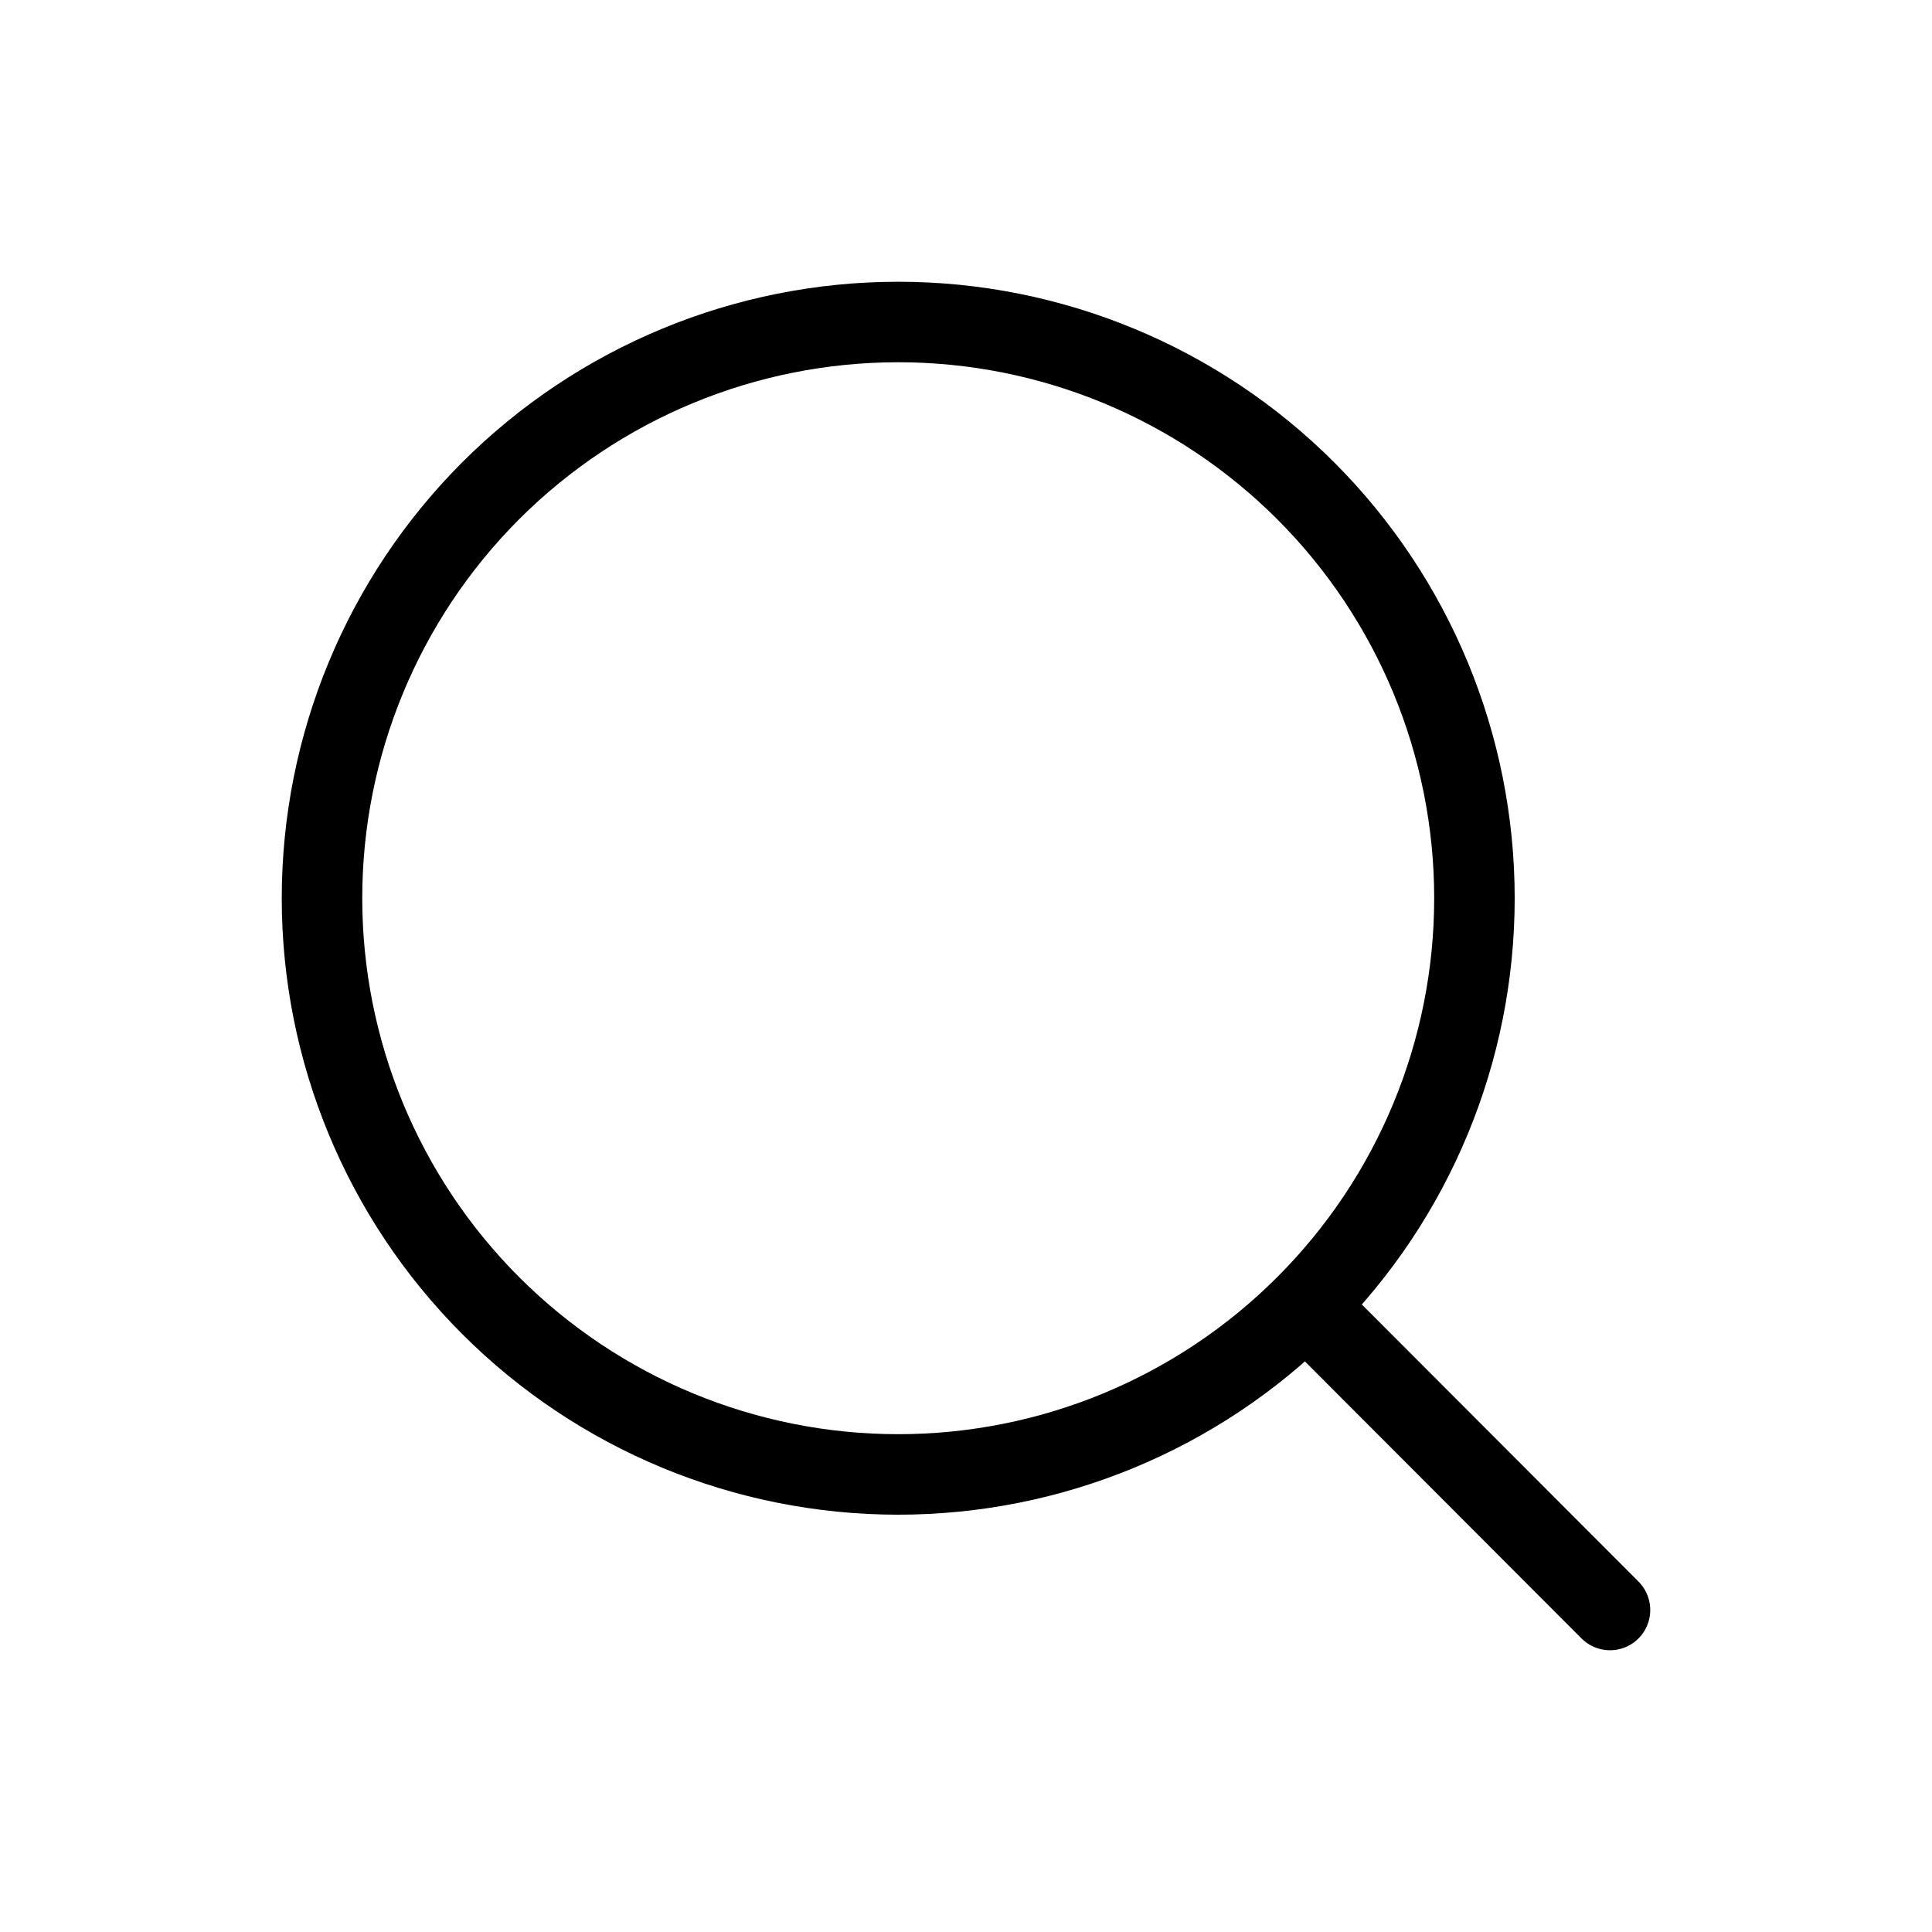
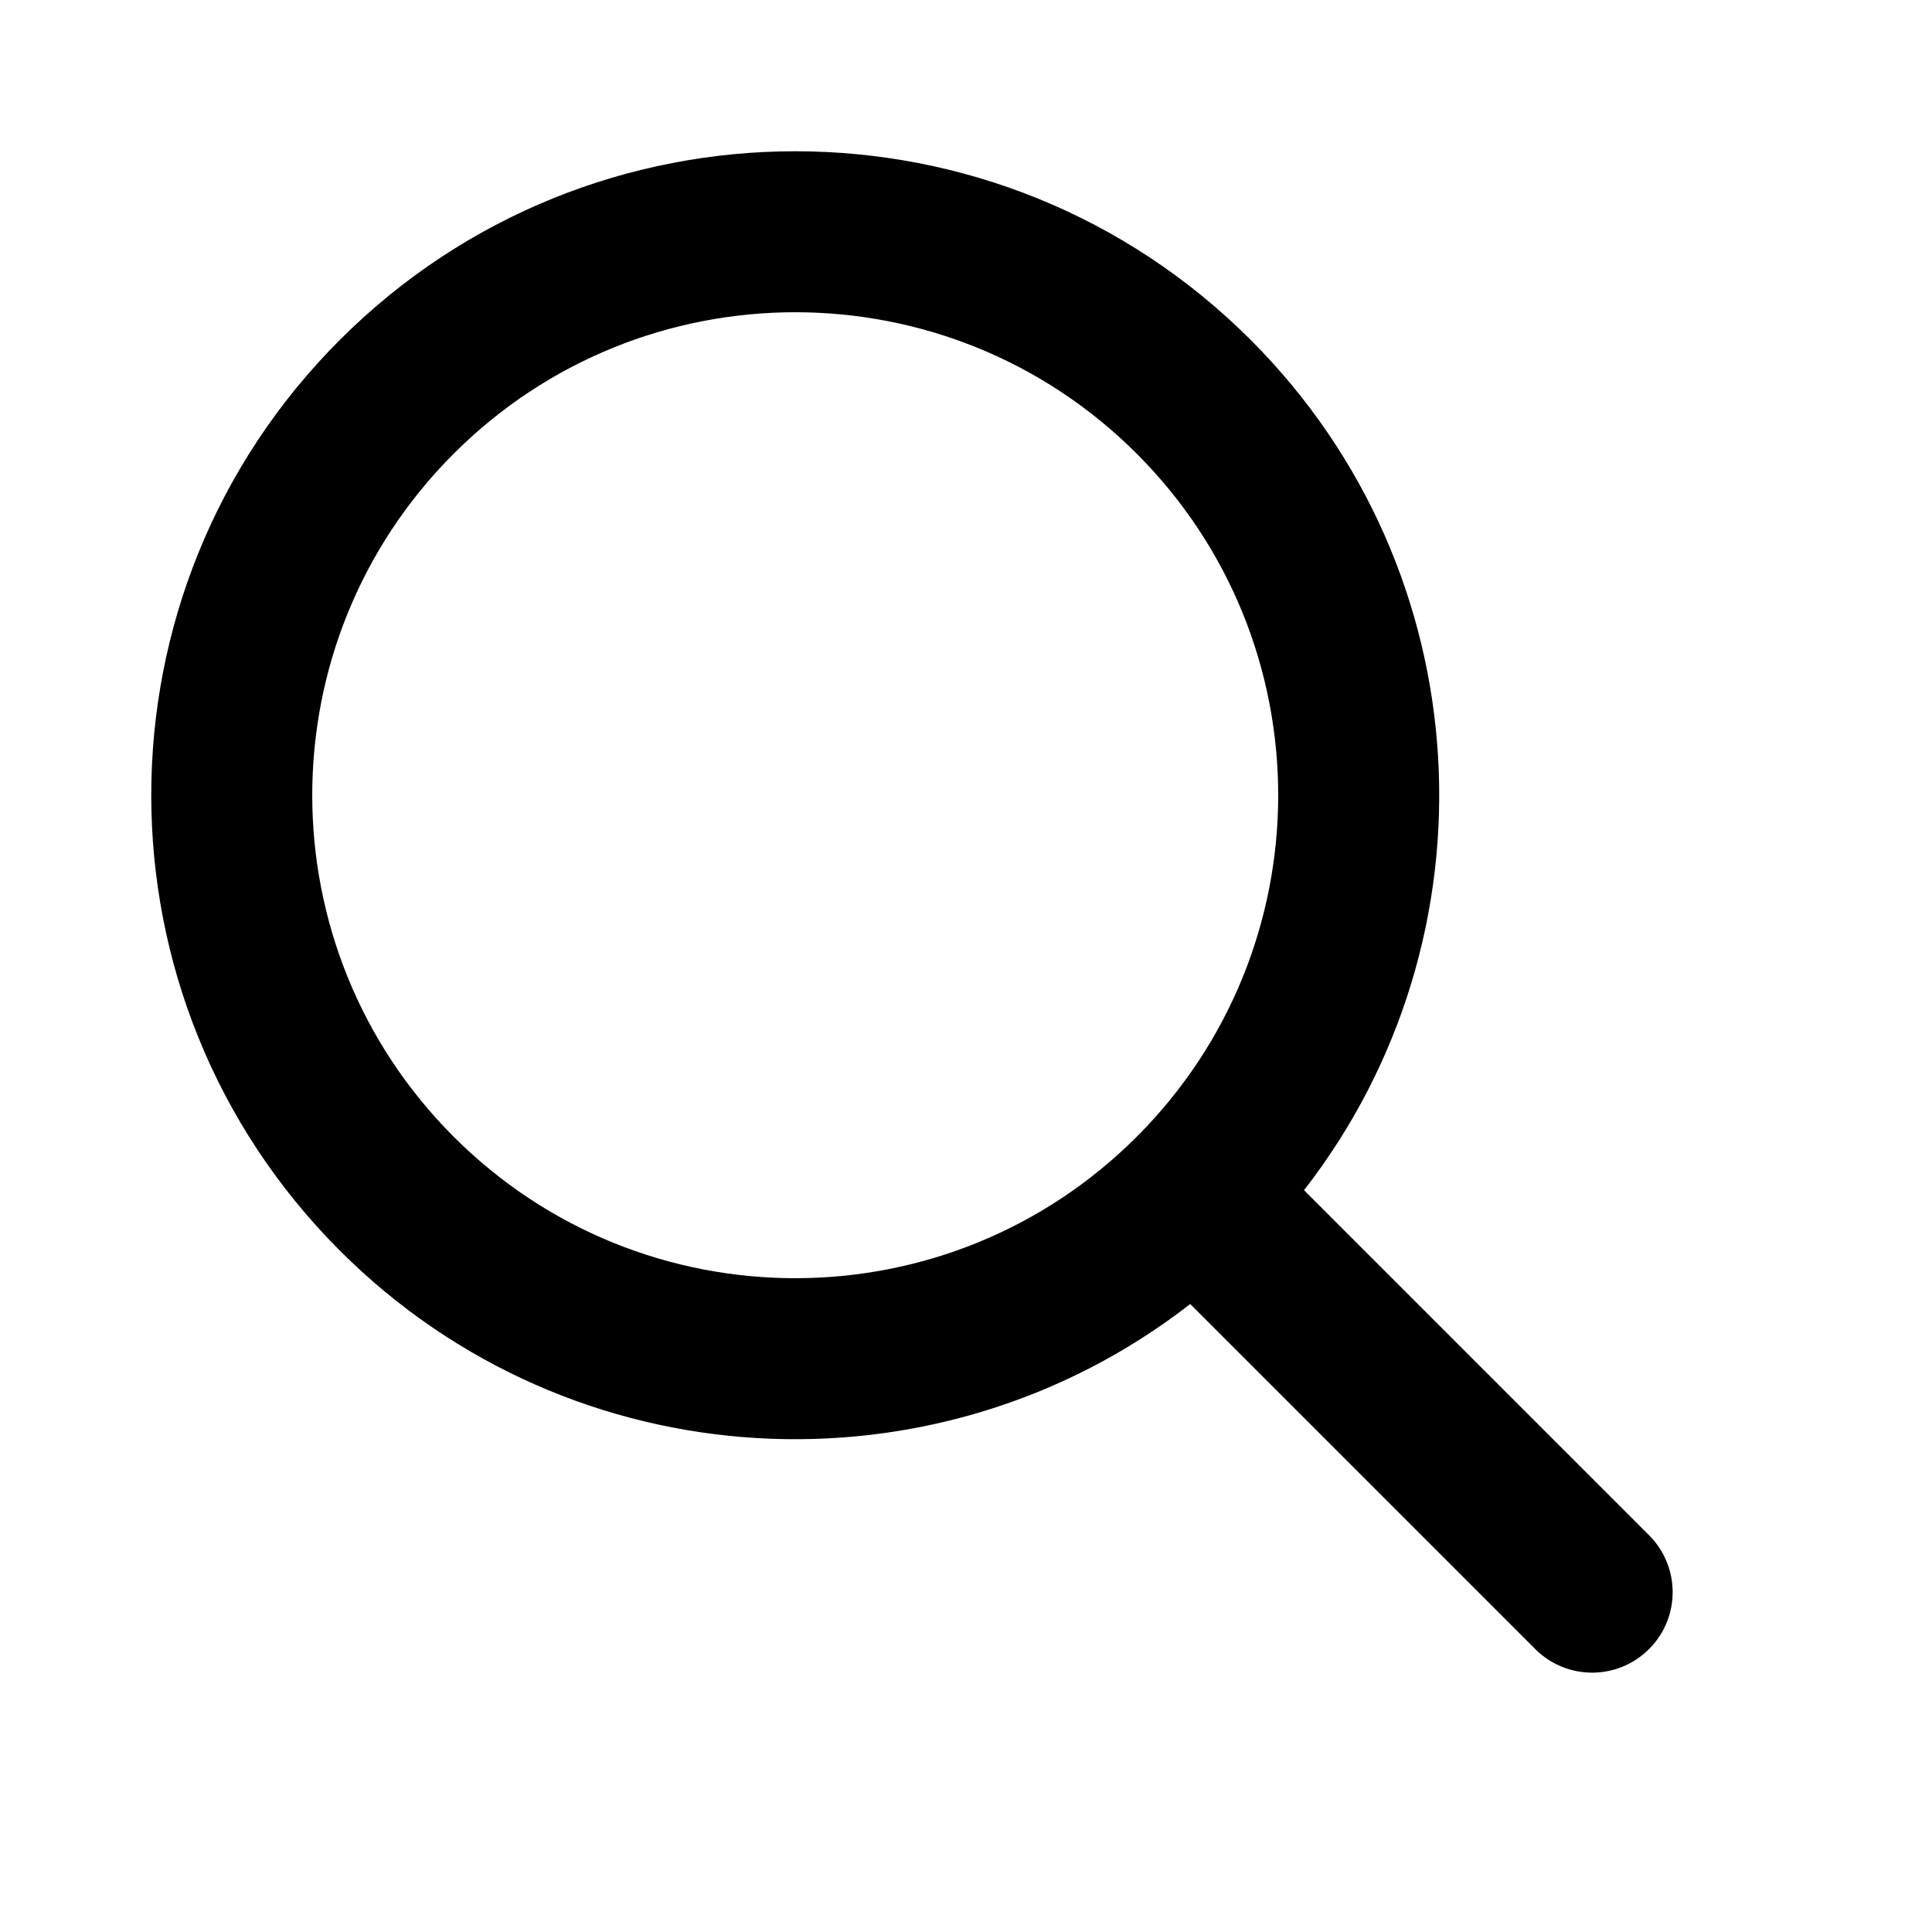
- <svg xmlns="http://www.w3.org/2000/svg" viewBox="0 0 24 24" fill="none">
-   <path d="M20 20L16.222 16.216M18.316 11.158C18.316 13.056 17.562 14.877 16.219 16.219C14.877 17.562 13.056 18.316 11.158 18.316C9.259 18.316 7.439 17.562 6.096 16.219C4.754 14.877 4 13.056 4 11.158C4 9.259 4.754 7.439 6.096 6.096C7.439 4.754 9.259 4 11.158 4C13.056 4 14.877 4.754 16.219 6.096C17.562 7.439 18.316 9.259 18.316 11.158V11.158Z" stroke="currentColor" stroke-linecap="round" />
+ <svg viewBox="0 0 24 24" fill="none">
+   <path fill-rule="evenodd" clip-rule="evenodd" d="M14.785 16.199C11.646 18.641 7.107 18.42 4.222 15.536C1.098 12.411 1.098 7.346 4.222 4.222C7.346 1.098 12.411 1.098 15.536 4.222C18.42 7.107 18.641 11.646 16.199 14.785L20.485 19.071C20.876 19.462 20.876 20.095 20.485 20.485C20.095 20.876 19.462 20.876 19.071 20.485L14.785 16.199ZM5.636 14.121C7.979 16.464 11.778 16.464 14.121 14.121C16.464 11.778 16.464 7.979 14.121 5.636C11.778 3.293 7.979 3.293 5.636 5.636C3.293 7.979 3.293 11.778 5.636 14.121Z" fill="currentColor" />
</svg>
